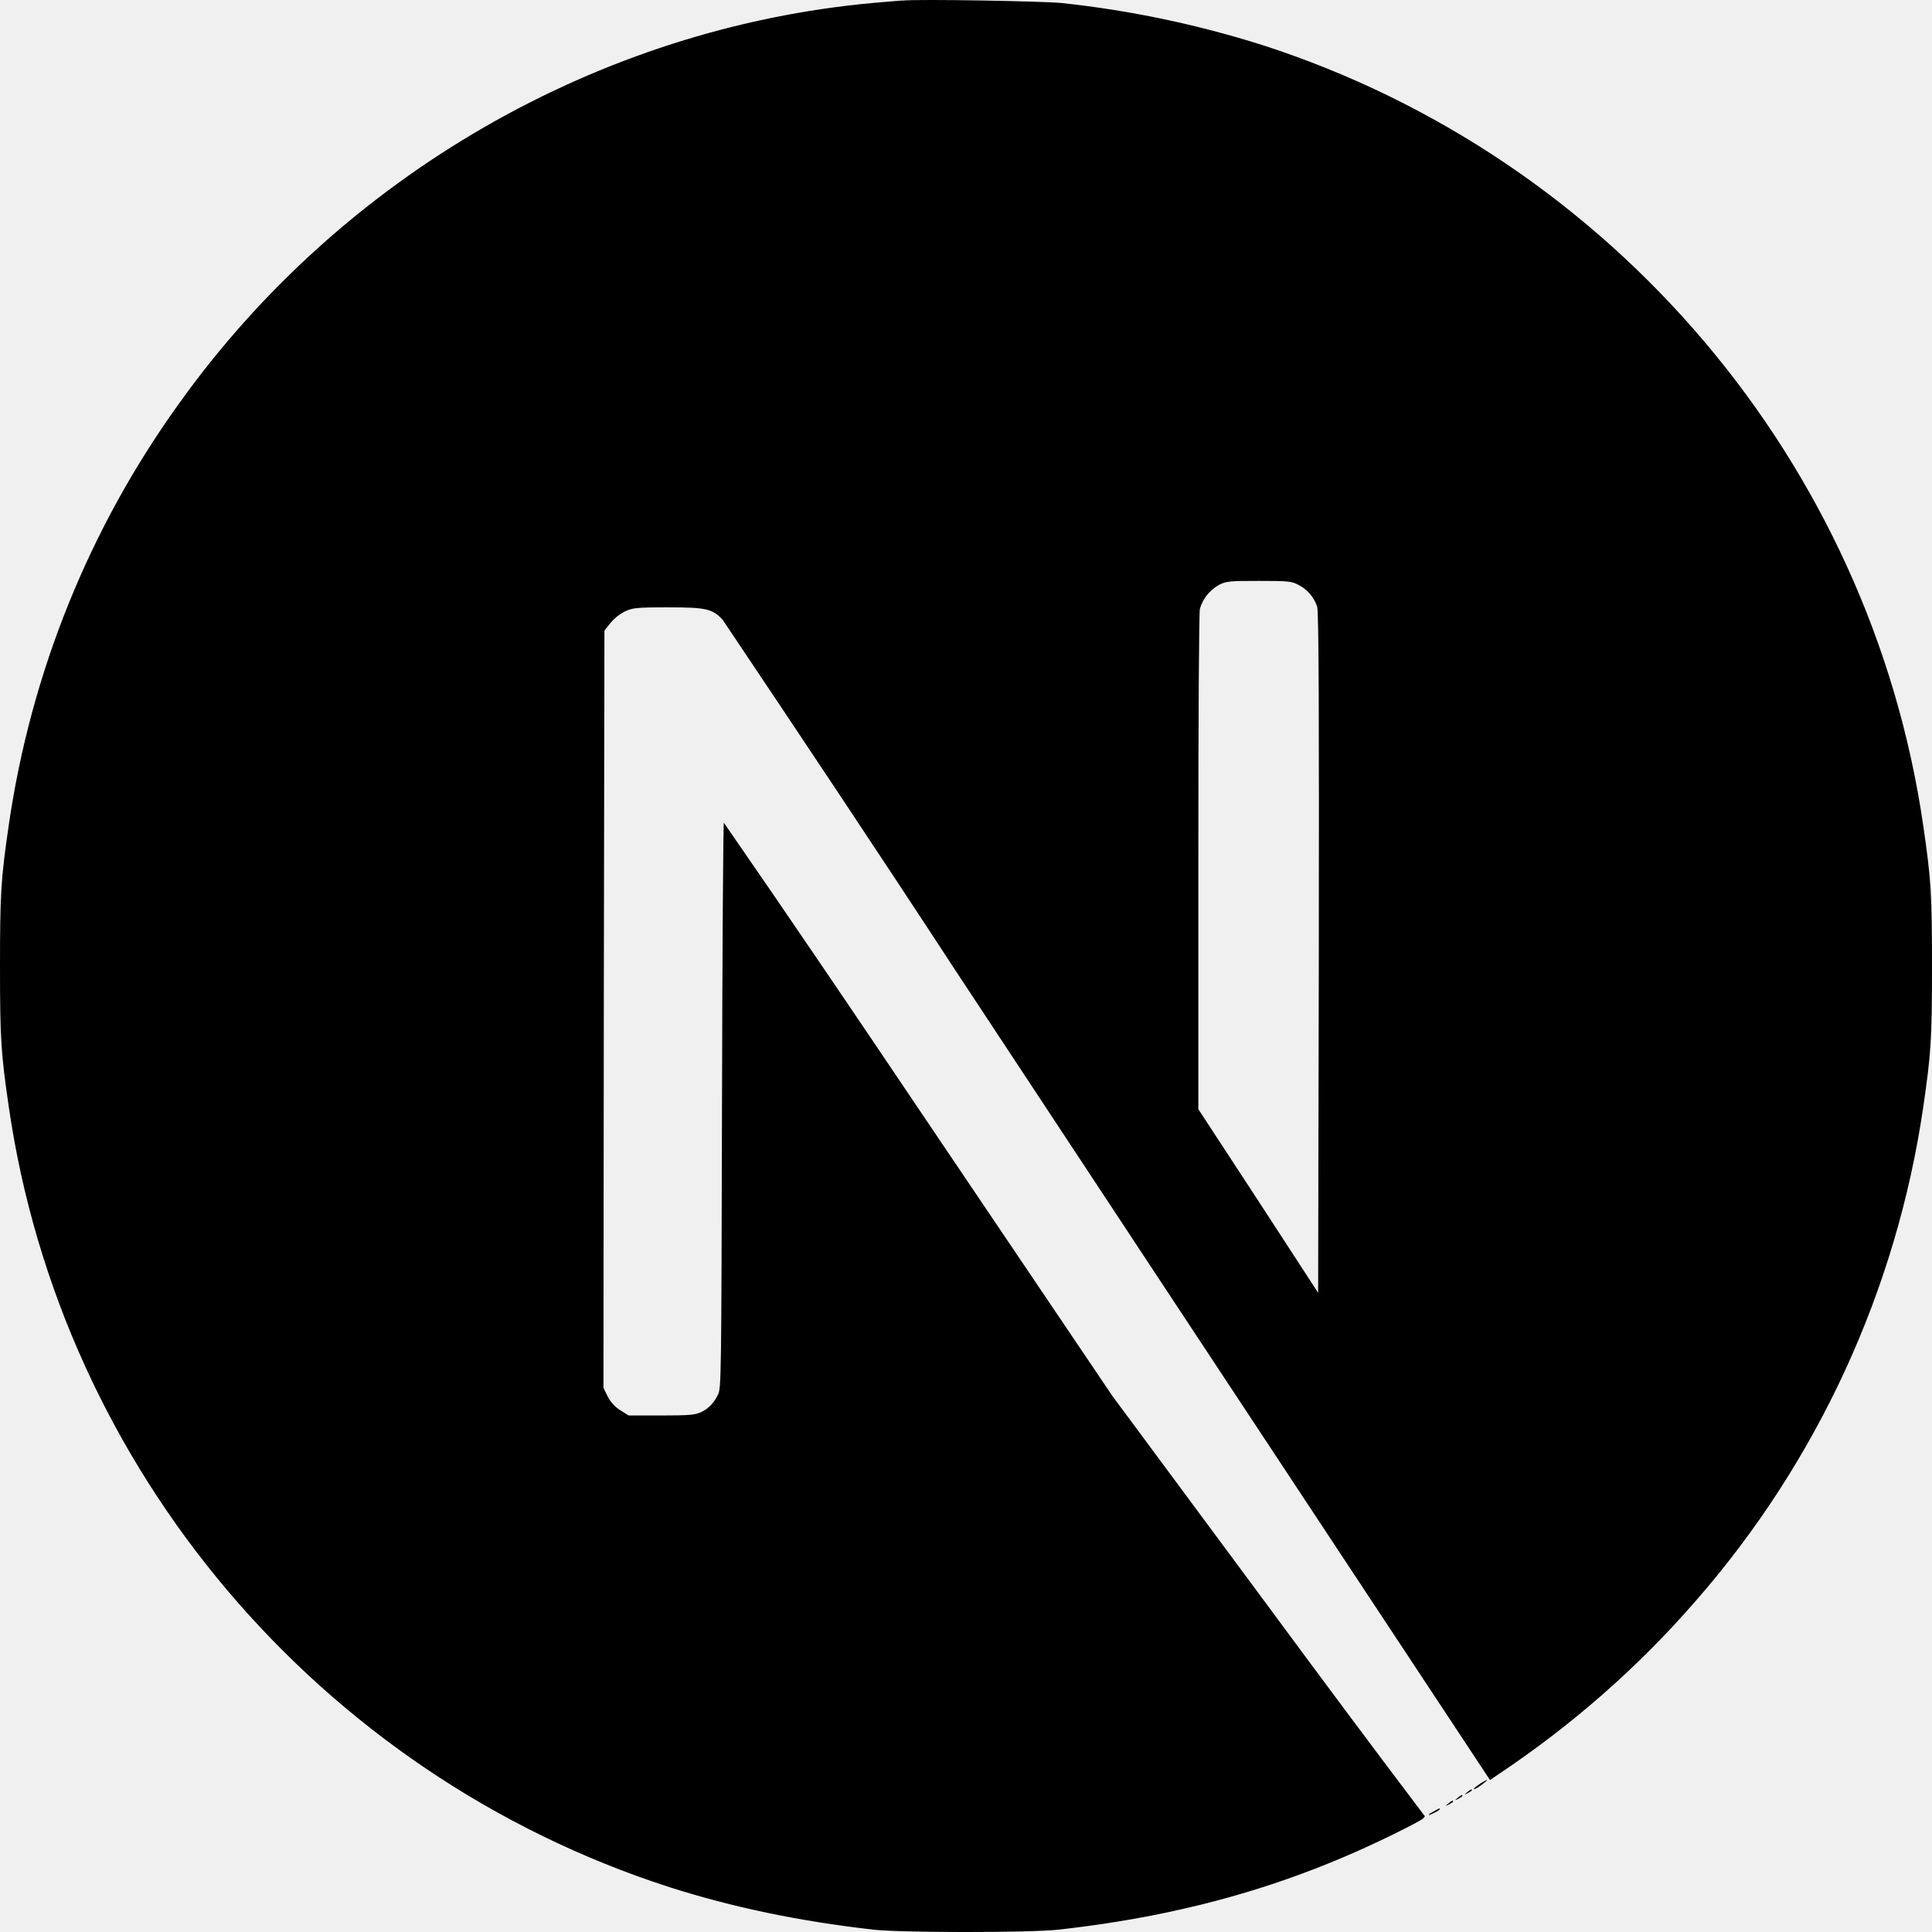
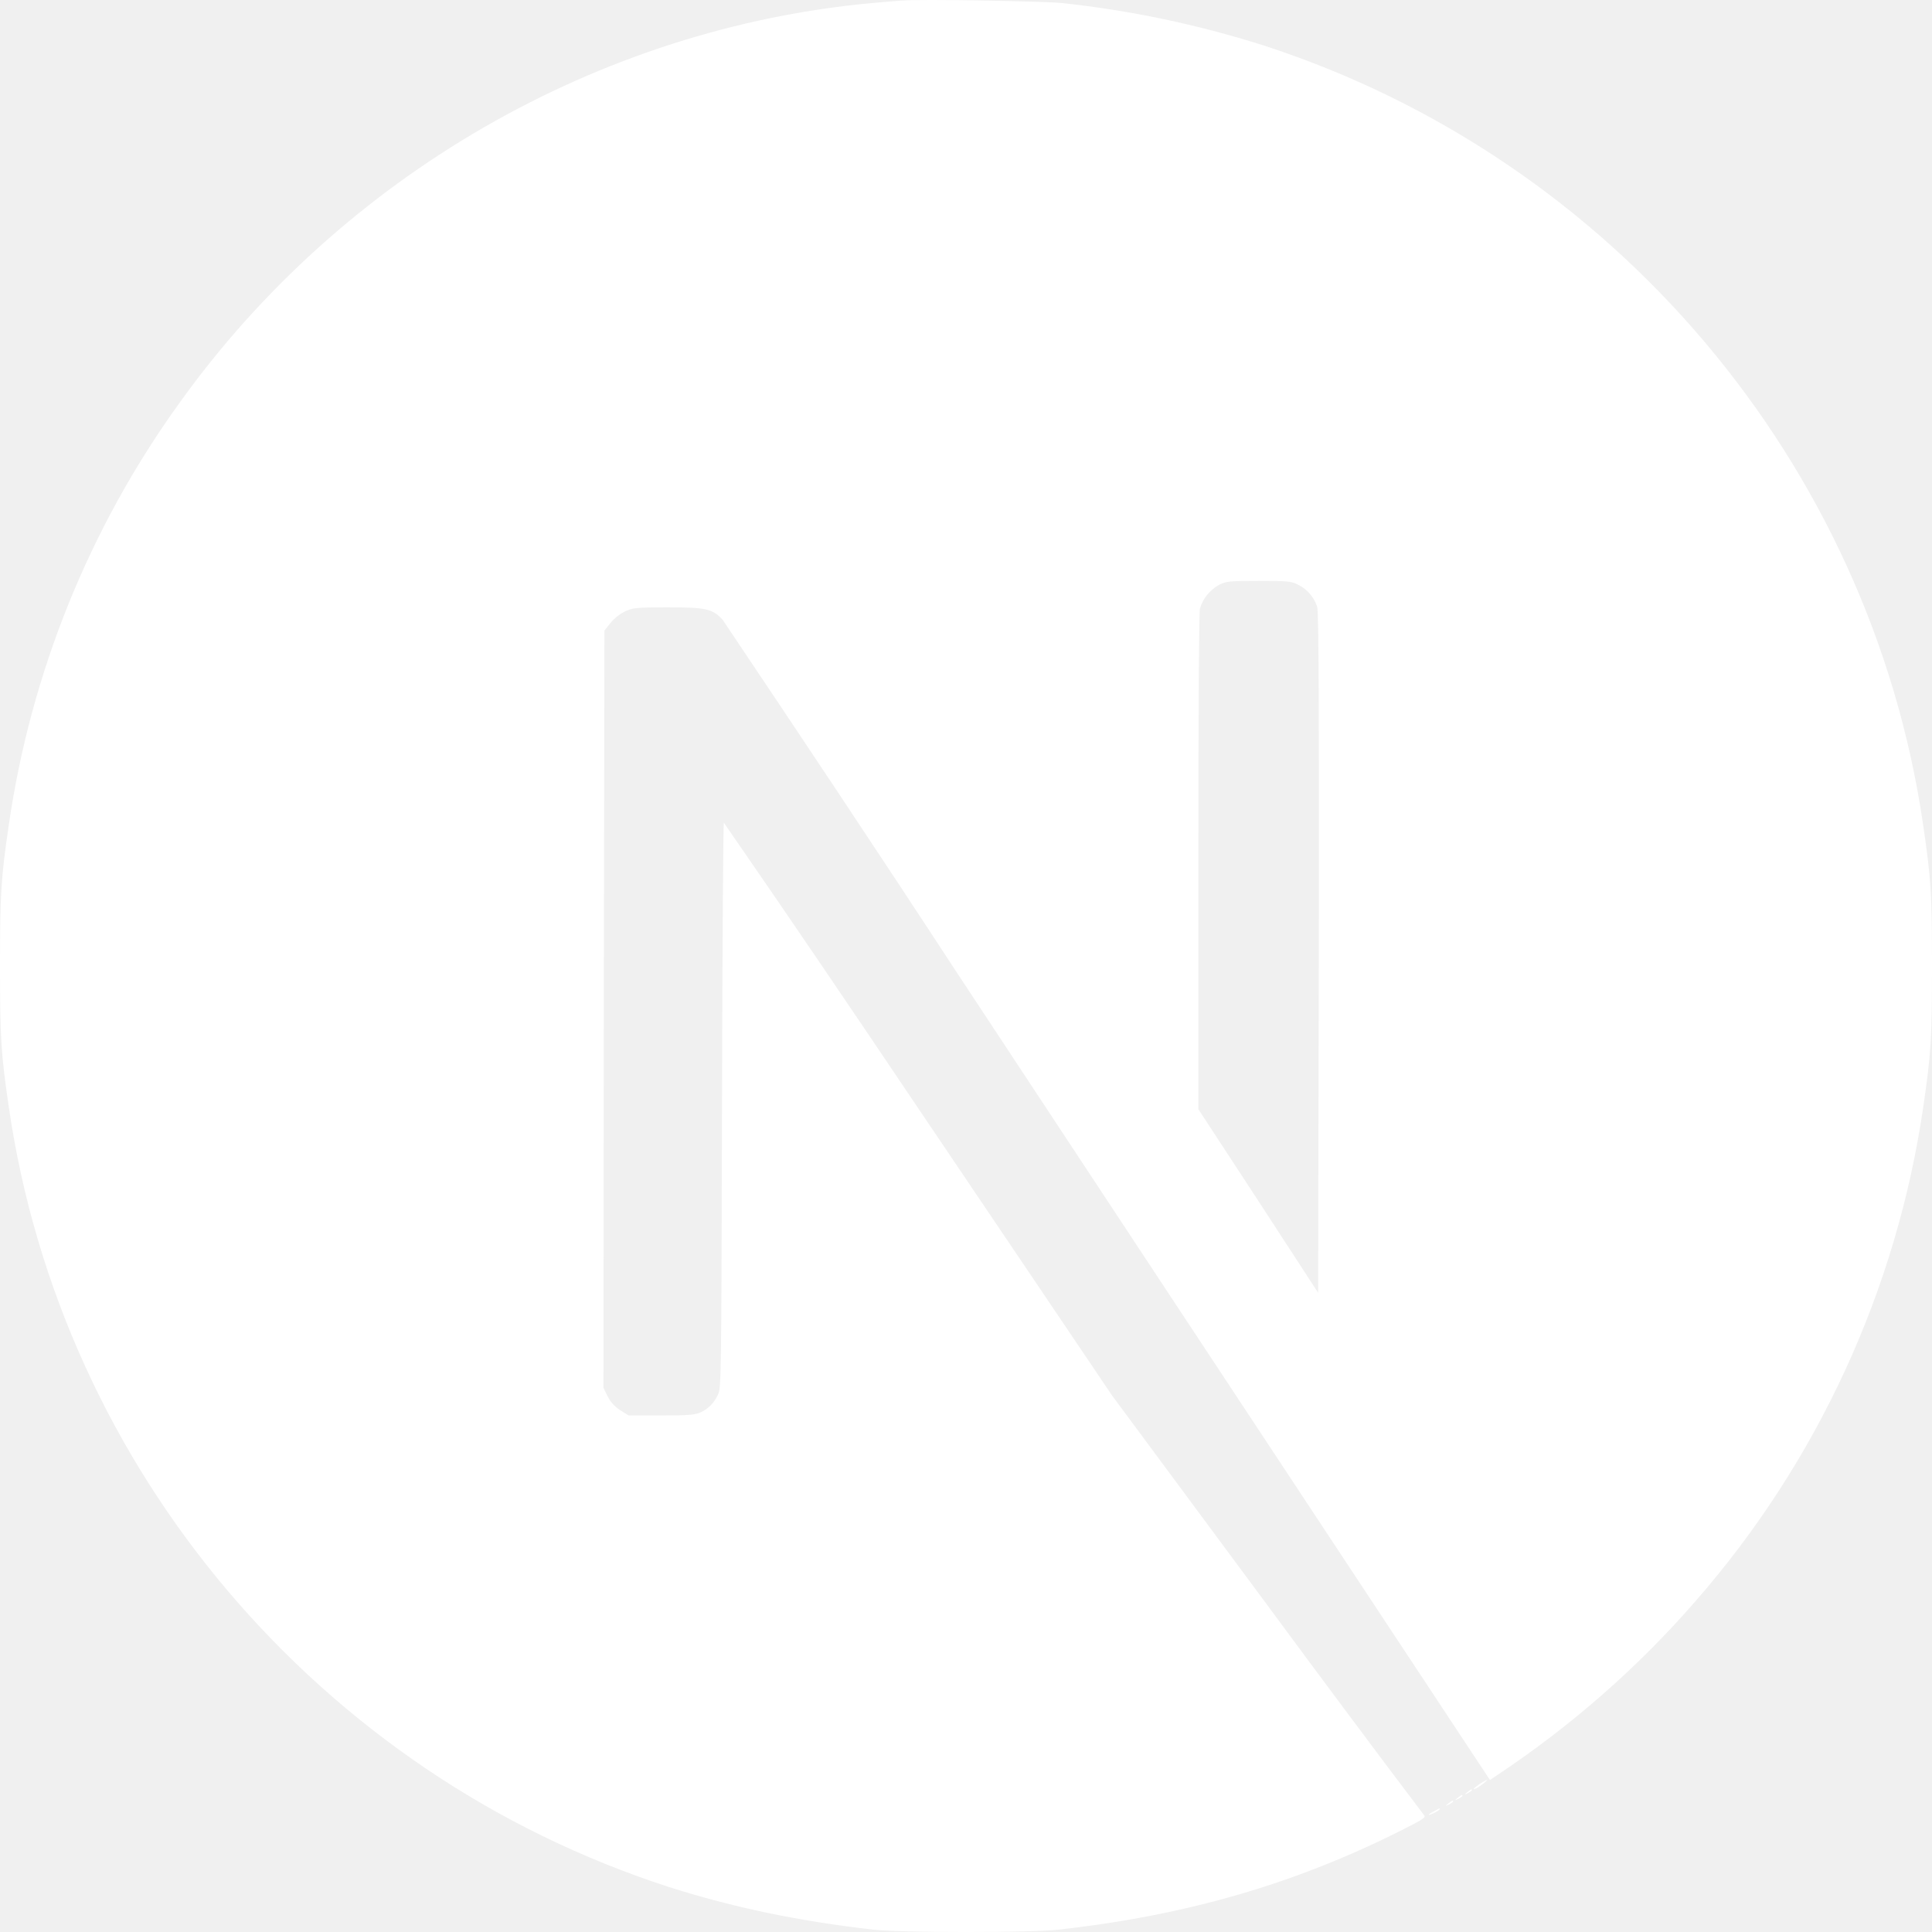
<svg xmlns="http://www.w3.org/2000/svg" width="34" height="34" viewBox="0 0 34 34" fill="none">
-   <path d="M25.233 31.877C25.106 31.944 25.117 31.965 25.238 31.904C25.277 31.888 25.31 31.865 25.339 31.839C25.339 31.817 25.339 31.817 25.233 31.877ZM25.488 31.739C25.427 31.789 25.427 31.789 25.499 31.756C25.538 31.734 25.572 31.712 25.572 31.706C25.572 31.677 25.555 31.684 25.488 31.739ZM25.653 31.639C25.593 31.689 25.593 31.689 25.665 31.656C25.704 31.634 25.737 31.61 25.737 31.605C25.737 31.578 25.72 31.584 25.653 31.639ZM25.821 31.54C25.761 31.59 25.761 31.59 25.831 31.556C25.87 31.535 25.903 31.513 25.903 31.506C25.903 31.48 25.886 31.485 25.821 31.54ZM26.047 31.39C25.932 31.468 25.891 31.518 25.997 31.463C26.069 31.419 26.19 31.323 26.169 31.323C26.123 31.34 26.085 31.369 26.046 31.39H26.047ZM15.887 0.008C15.809 0.013 15.577 0.034 15.373 0.051C10.541 0.489 6.02 3.09 3.154 7.097C1.57 9.293 0.542 11.844 0.154 14.523C0.017 15.458 0 15.734 0 17.002C0 18.268 0.017 18.54 0.154 19.475C1.079 25.862 5.623 31.224 11.781 33.211C12.889 33.564 14.05 33.809 15.373 33.959C15.887 34.014 18.111 34.014 18.625 33.959C20.912 33.704 22.842 33.139 24.752 32.165C25.046 32.016 25.101 31.977 25.061 31.944C24.127 30.71 23.209 29.476 22.29 28.23L19.573 24.562L16.17 19.52C15.035 17.833 13.896 16.15 12.739 14.479C12.727 14.479 12.712 16.72 12.706 19.453C12.694 24.24 12.694 24.434 12.634 24.545C12.573 24.677 12.473 24.788 12.341 24.85C12.235 24.899 12.141 24.91 11.638 24.91H11.063L10.914 24.817C10.82 24.756 10.743 24.672 10.693 24.573L10.62 24.424L10.626 17.76L10.637 11.097L10.743 10.964C10.809 10.883 10.892 10.816 10.986 10.766C11.125 10.699 11.18 10.688 11.755 10.688C12.43 10.688 12.541 10.715 12.719 10.909C14.096 12.962 15.469 15.02 16.819 17.085C19.028 20.434 22.043 25.004 23.525 27.245L26.221 31.325L26.353 31.236C27.649 30.373 28.827 29.344 29.844 28.171C31.986 25.719 33.375 22.702 33.846 19.483C33.983 18.548 34 18.27 34 17.004C34 15.736 33.983 15.465 33.846 14.53C32.92 8.144 28.377 2.782 22.219 0.794C21.068 0.43 19.883 0.181 18.683 0.053C18.362 0.021 16.164 -0.019 15.888 0.01L15.887 0.008ZM22.843 10.29C23.003 10.366 23.125 10.511 23.18 10.677C23.209 10.766 23.214 12.614 23.209 16.776L23.197 22.751L22.146 21.136L21.089 19.52V15.182C21.089 12.369 21.101 10.792 21.116 10.715C21.165 10.537 21.287 10.389 21.448 10.295C21.58 10.228 21.631 10.223 22.157 10.223C22.649 10.223 22.733 10.228 22.843 10.29Z" fill="black" />
+   <path d="M25.233 31.877C25.106 31.944 25.117 31.965 25.238 31.904C25.277 31.888 25.31 31.865 25.339 31.839C25.339 31.817 25.339 31.817 25.233 31.877ZM25.488 31.739C25.427 31.789 25.427 31.789 25.499 31.756C25.538 31.734 25.572 31.712 25.572 31.706C25.572 31.677 25.555 31.684 25.488 31.739ZM25.653 31.639C25.593 31.689 25.593 31.689 25.665 31.656C25.704 31.634 25.737 31.61 25.737 31.605C25.737 31.578 25.72 31.584 25.653 31.639ZM25.821 31.54C25.761 31.59 25.761 31.59 25.831 31.556C25.87 31.535 25.903 31.513 25.903 31.506C25.903 31.48 25.886 31.485 25.821 31.54ZM26.047 31.39C25.932 31.468 25.891 31.518 25.997 31.463C26.069 31.419 26.19 31.323 26.169 31.323C26.123 31.34 26.085 31.369 26.046 31.39H26.047ZM15.887 0.008C15.809 0.013 15.577 0.034 15.373 0.051C10.541 0.489 6.02 3.09 3.154 7.097C1.57 9.293 0.542 11.844 0.154 14.523C0.017 15.458 0 15.734 0 17.002C0 18.268 0.017 18.54 0.154 19.475C1.079 25.862 5.623 31.224 11.781 33.211C12.889 33.564 14.05 33.809 15.373 33.959C15.887 34.014 18.111 34.014 18.625 33.959C20.912 33.704 22.842 33.139 24.752 32.165C25.046 32.016 25.101 31.977 25.061 31.944C24.127 30.71 23.209 29.476 22.29 28.23L19.573 24.562L16.17 19.52C15.035 17.833 13.896 16.15 12.739 14.479C12.727 14.479 12.712 16.72 12.706 19.453C12.694 24.24 12.694 24.434 12.634 24.545C12.573 24.677 12.473 24.788 12.341 24.85C12.235 24.899 12.141 24.91 11.638 24.91H11.063L10.914 24.817C10.82 24.756 10.743 24.672 10.693 24.573L10.62 24.424L10.626 17.76L10.637 11.097L10.743 10.964C10.809 10.883 10.892 10.816 10.986 10.766C11.125 10.699 11.18 10.688 11.755 10.688C12.43 10.688 12.541 10.715 12.719 10.909C14.096 12.962 15.469 15.02 16.819 17.085C19.028 20.434 22.043 25.004 23.525 27.245L26.221 31.325L26.353 31.236C27.649 30.373 28.827 29.344 29.844 28.171C31.986 25.719 33.375 22.702 33.846 19.483C33.983 18.548 34 18.27 34 17.004C34 15.736 33.983 15.465 33.846 14.53C32.92 8.144 28.377 2.782 22.219 0.794C21.068 0.43 19.883 0.181 18.683 0.053C18.362 0.021 16.164 -0.019 15.888 0.01L15.887 0.008ZM22.843 10.29C23.003 10.366 23.125 10.511 23.18 10.677C23.209 10.766 23.214 12.614 23.209 16.776L23.197 22.751L22.146 21.136L21.089 19.52V15.182C21.089 12.369 21.101 10.792 21.116 10.715C21.165 10.537 21.287 10.389 21.448 10.295C21.58 10.228 21.631 10.223 22.157 10.223C22.649 10.223 22.733 10.228 22.843 10.29Z" fill="white" />
</svg>
